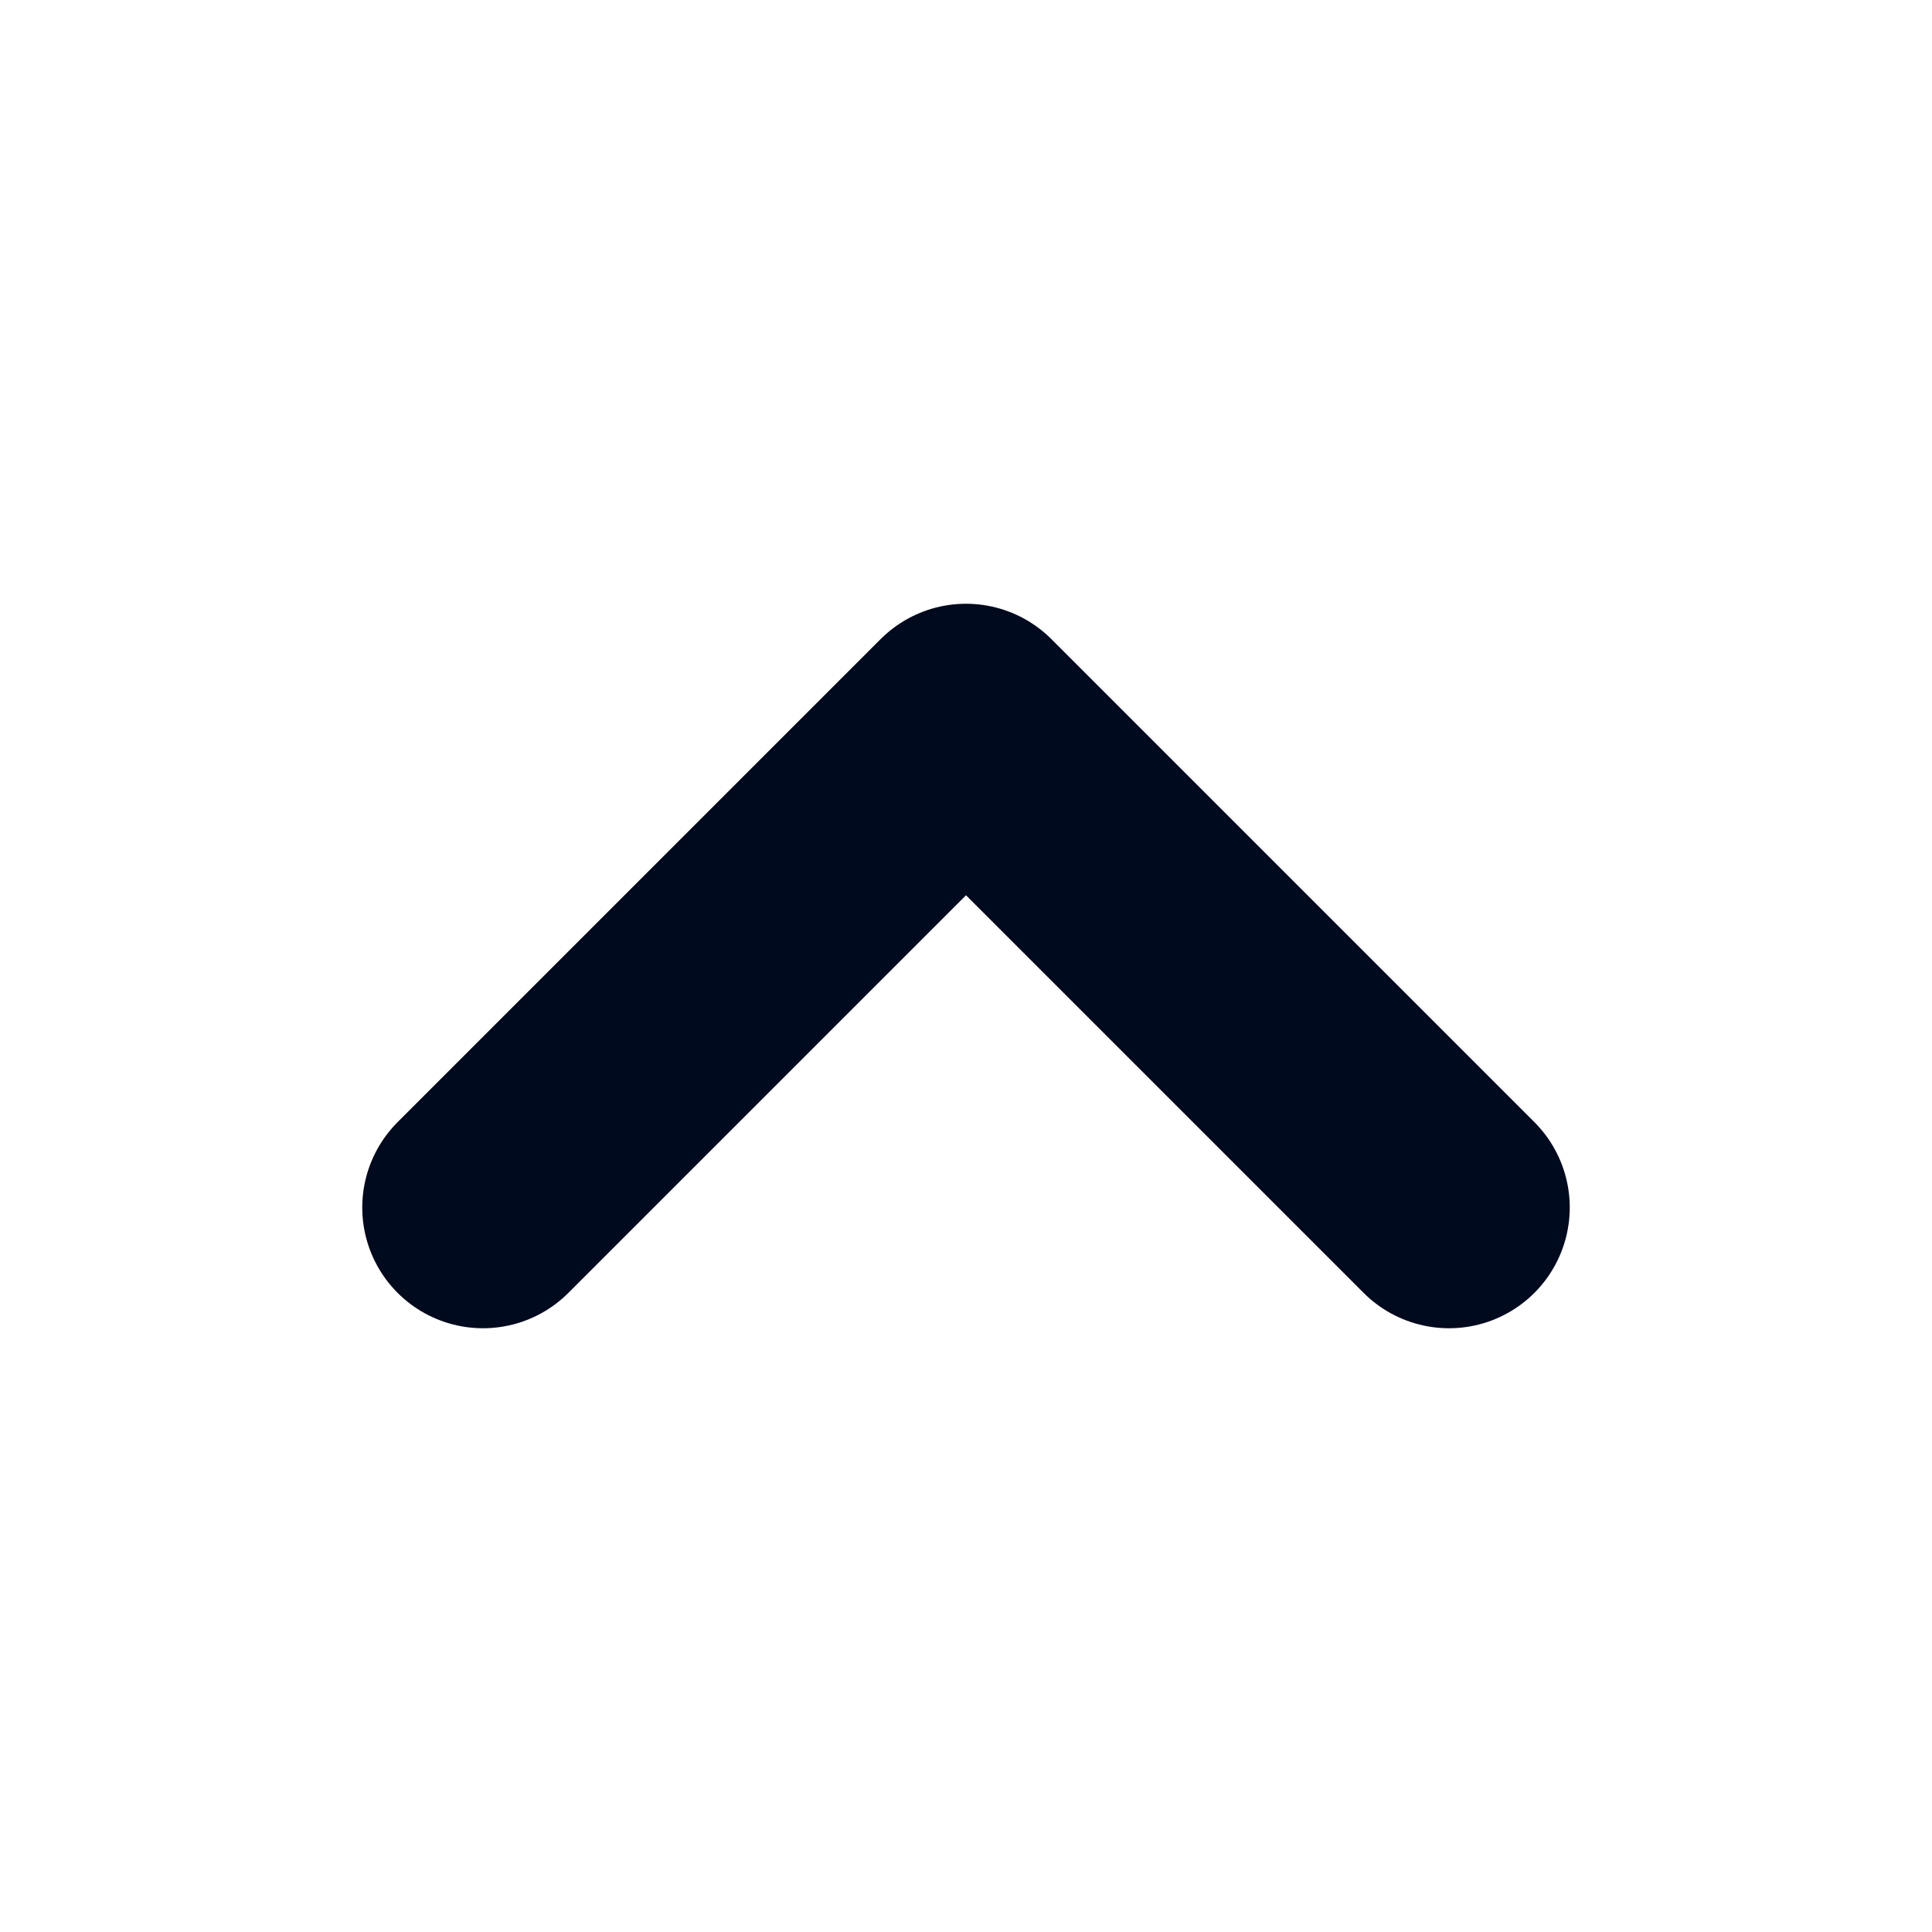
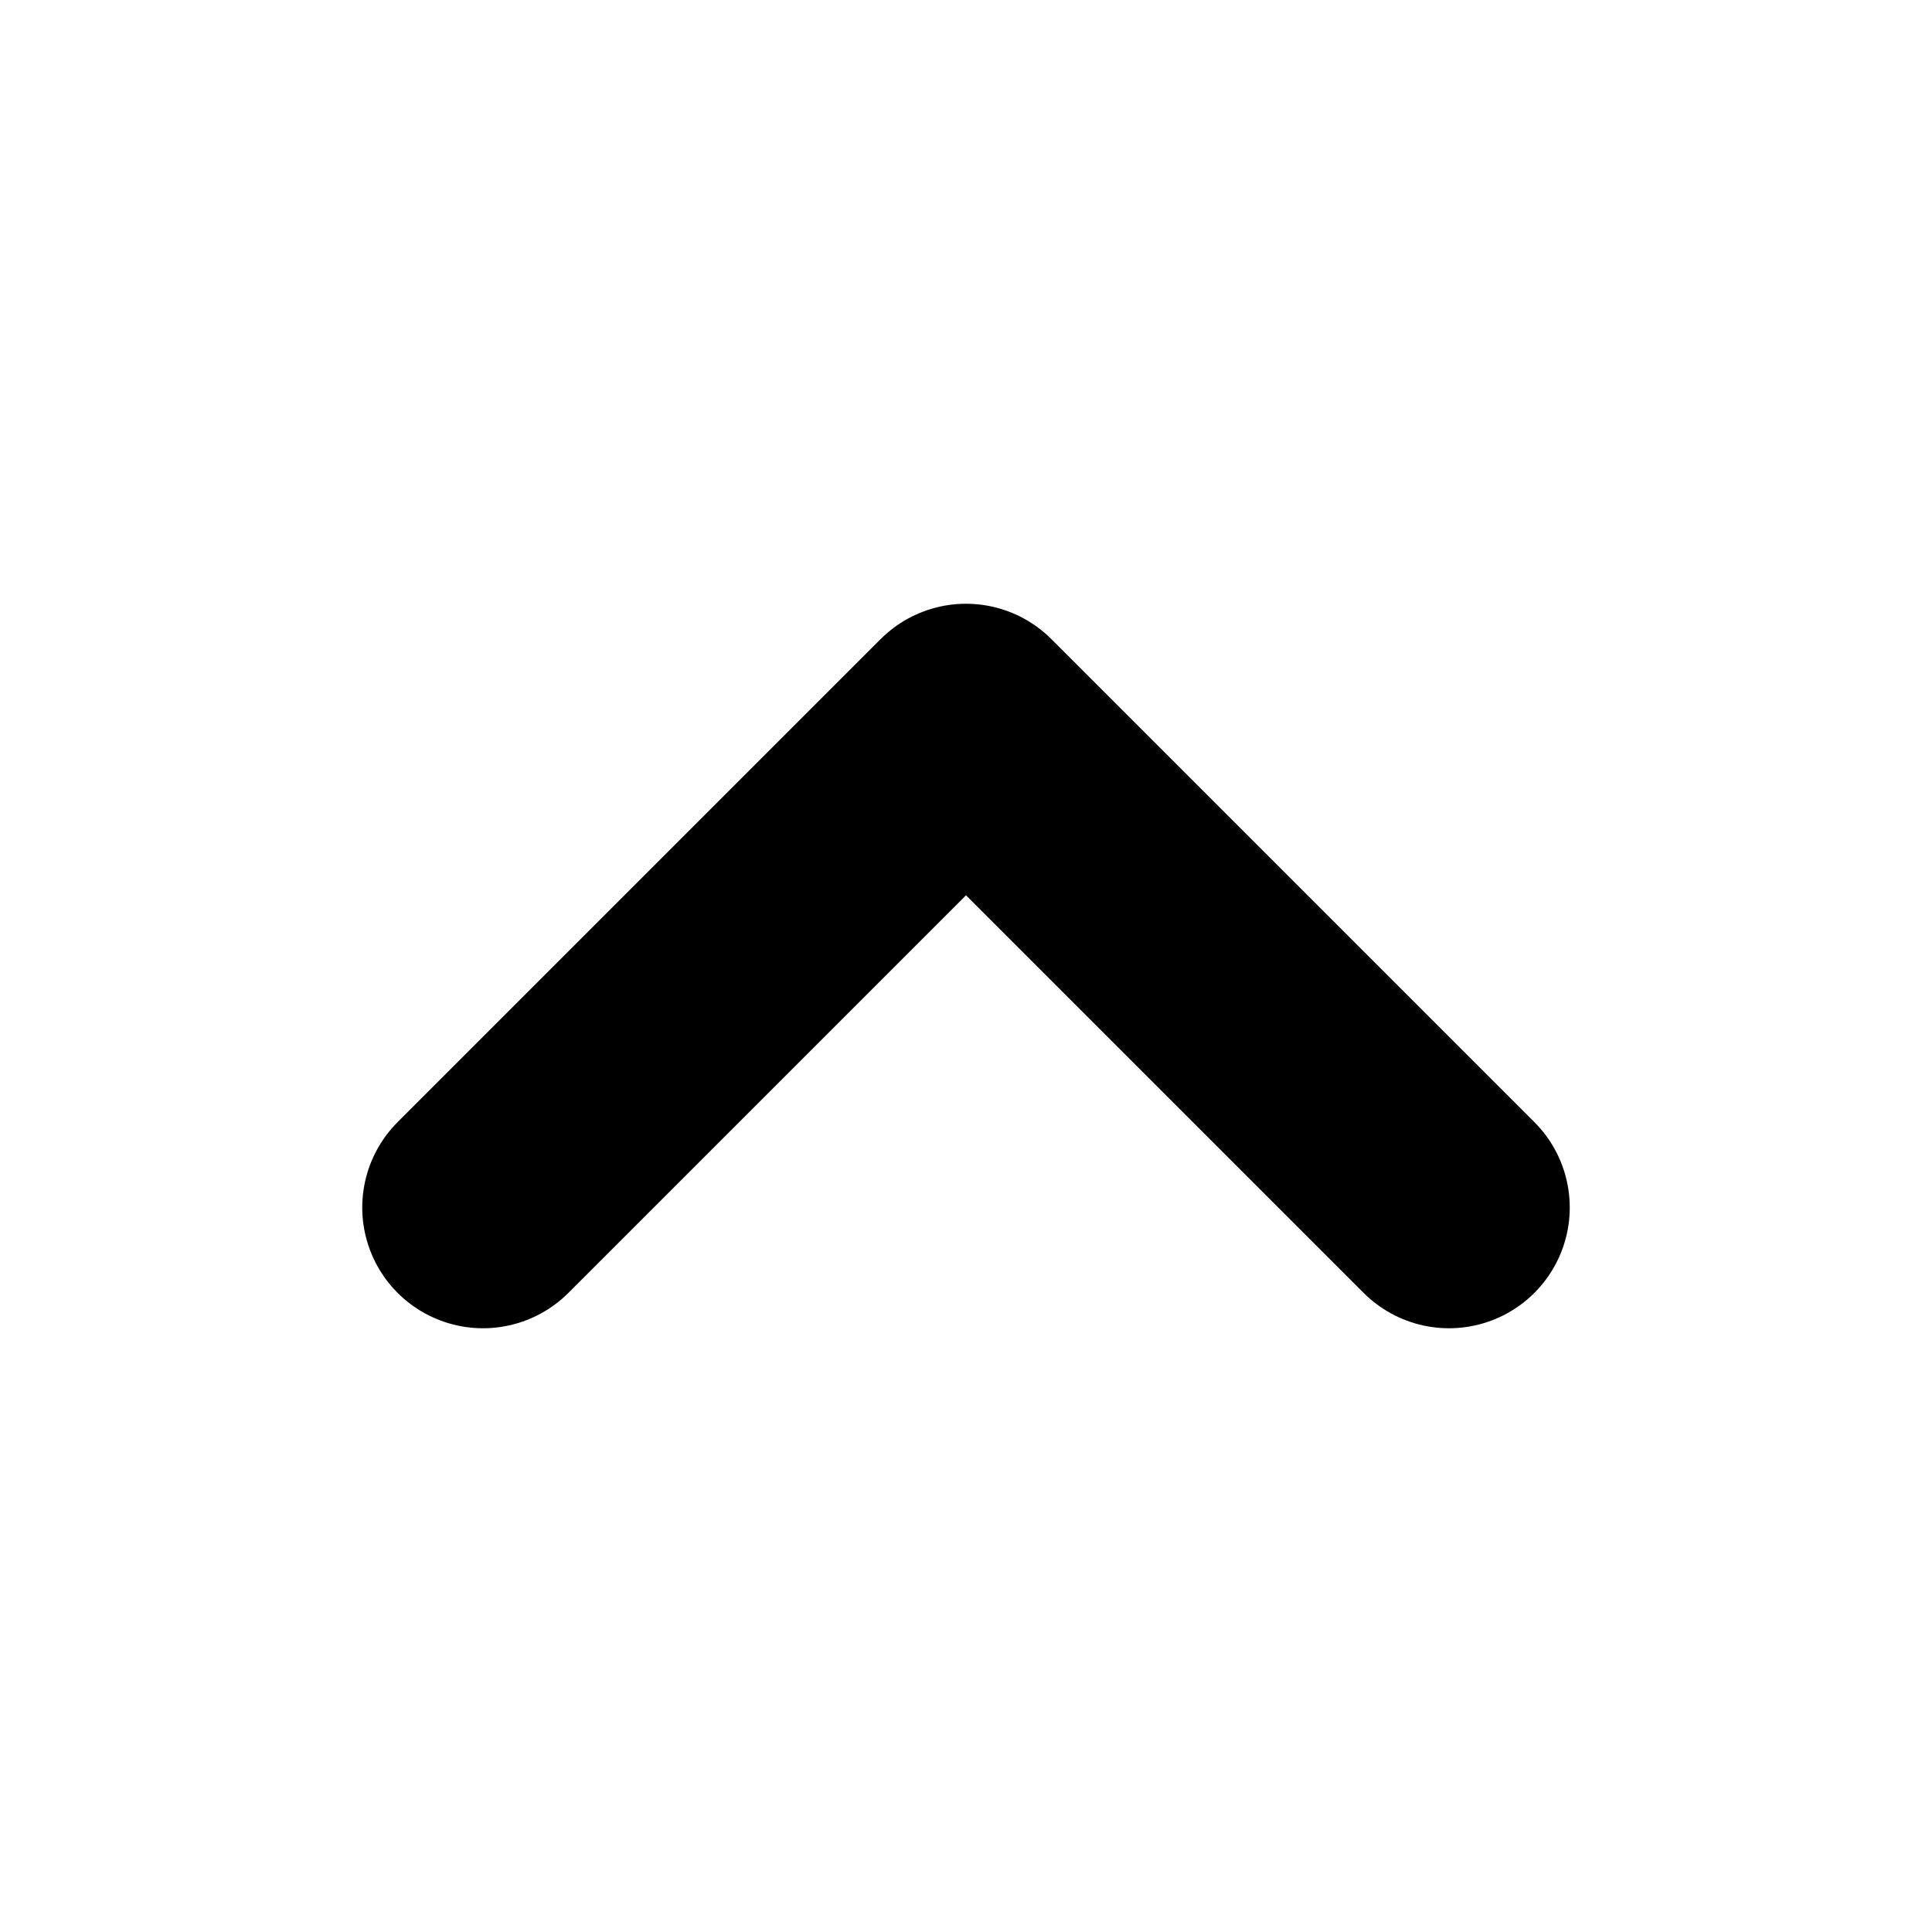
- <svg xmlns="http://www.w3.org/2000/svg" width="24" height="24" viewBox="0 0 24 24" fill="none" stroke="#000a1e" stroke-width="3" stroke-linecap="round" stroke-linejoin="round" class="feather feather-chevron-up">
+ <svg xmlns="http://www.w3.org/2000/svg" width="24" height="24" viewBox="0 0 24 24" fill="none" stroke="currentColor" stroke-width="3" stroke-linecap="round" stroke-linejoin="round" class="feather feather-chevron-up">
  <polyline points="18 15 12 9 6 15" />
</svg>
